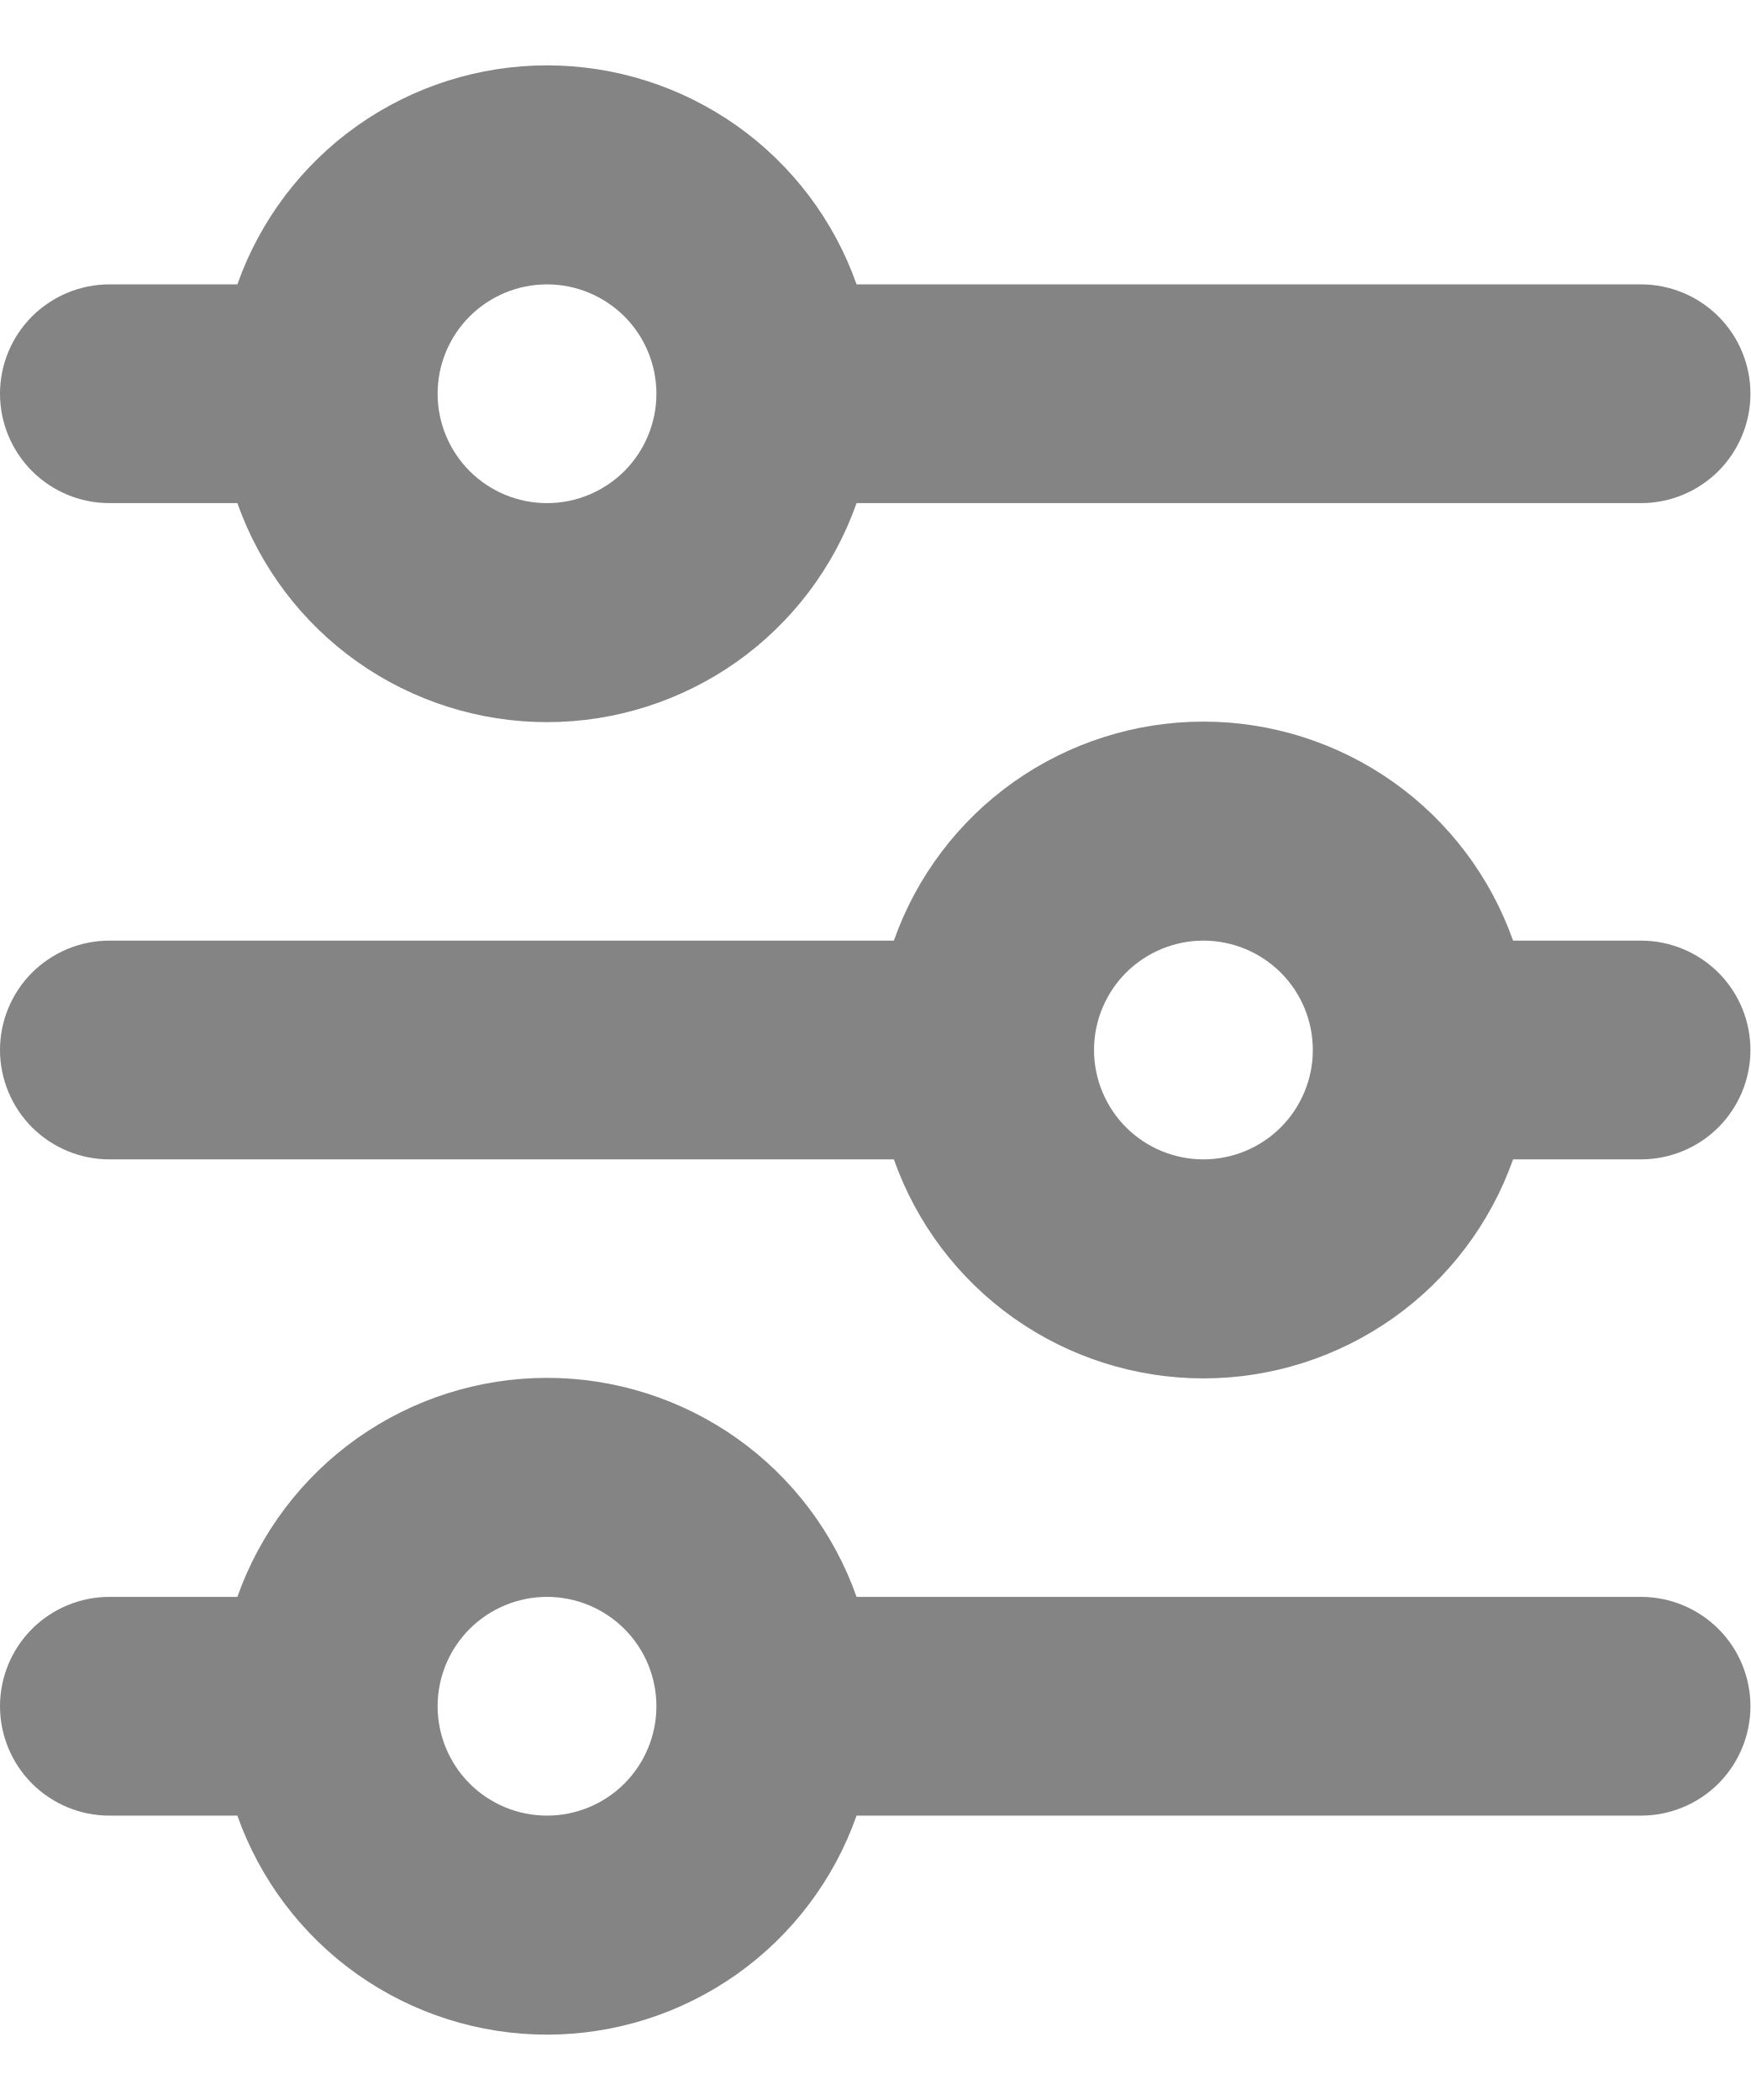
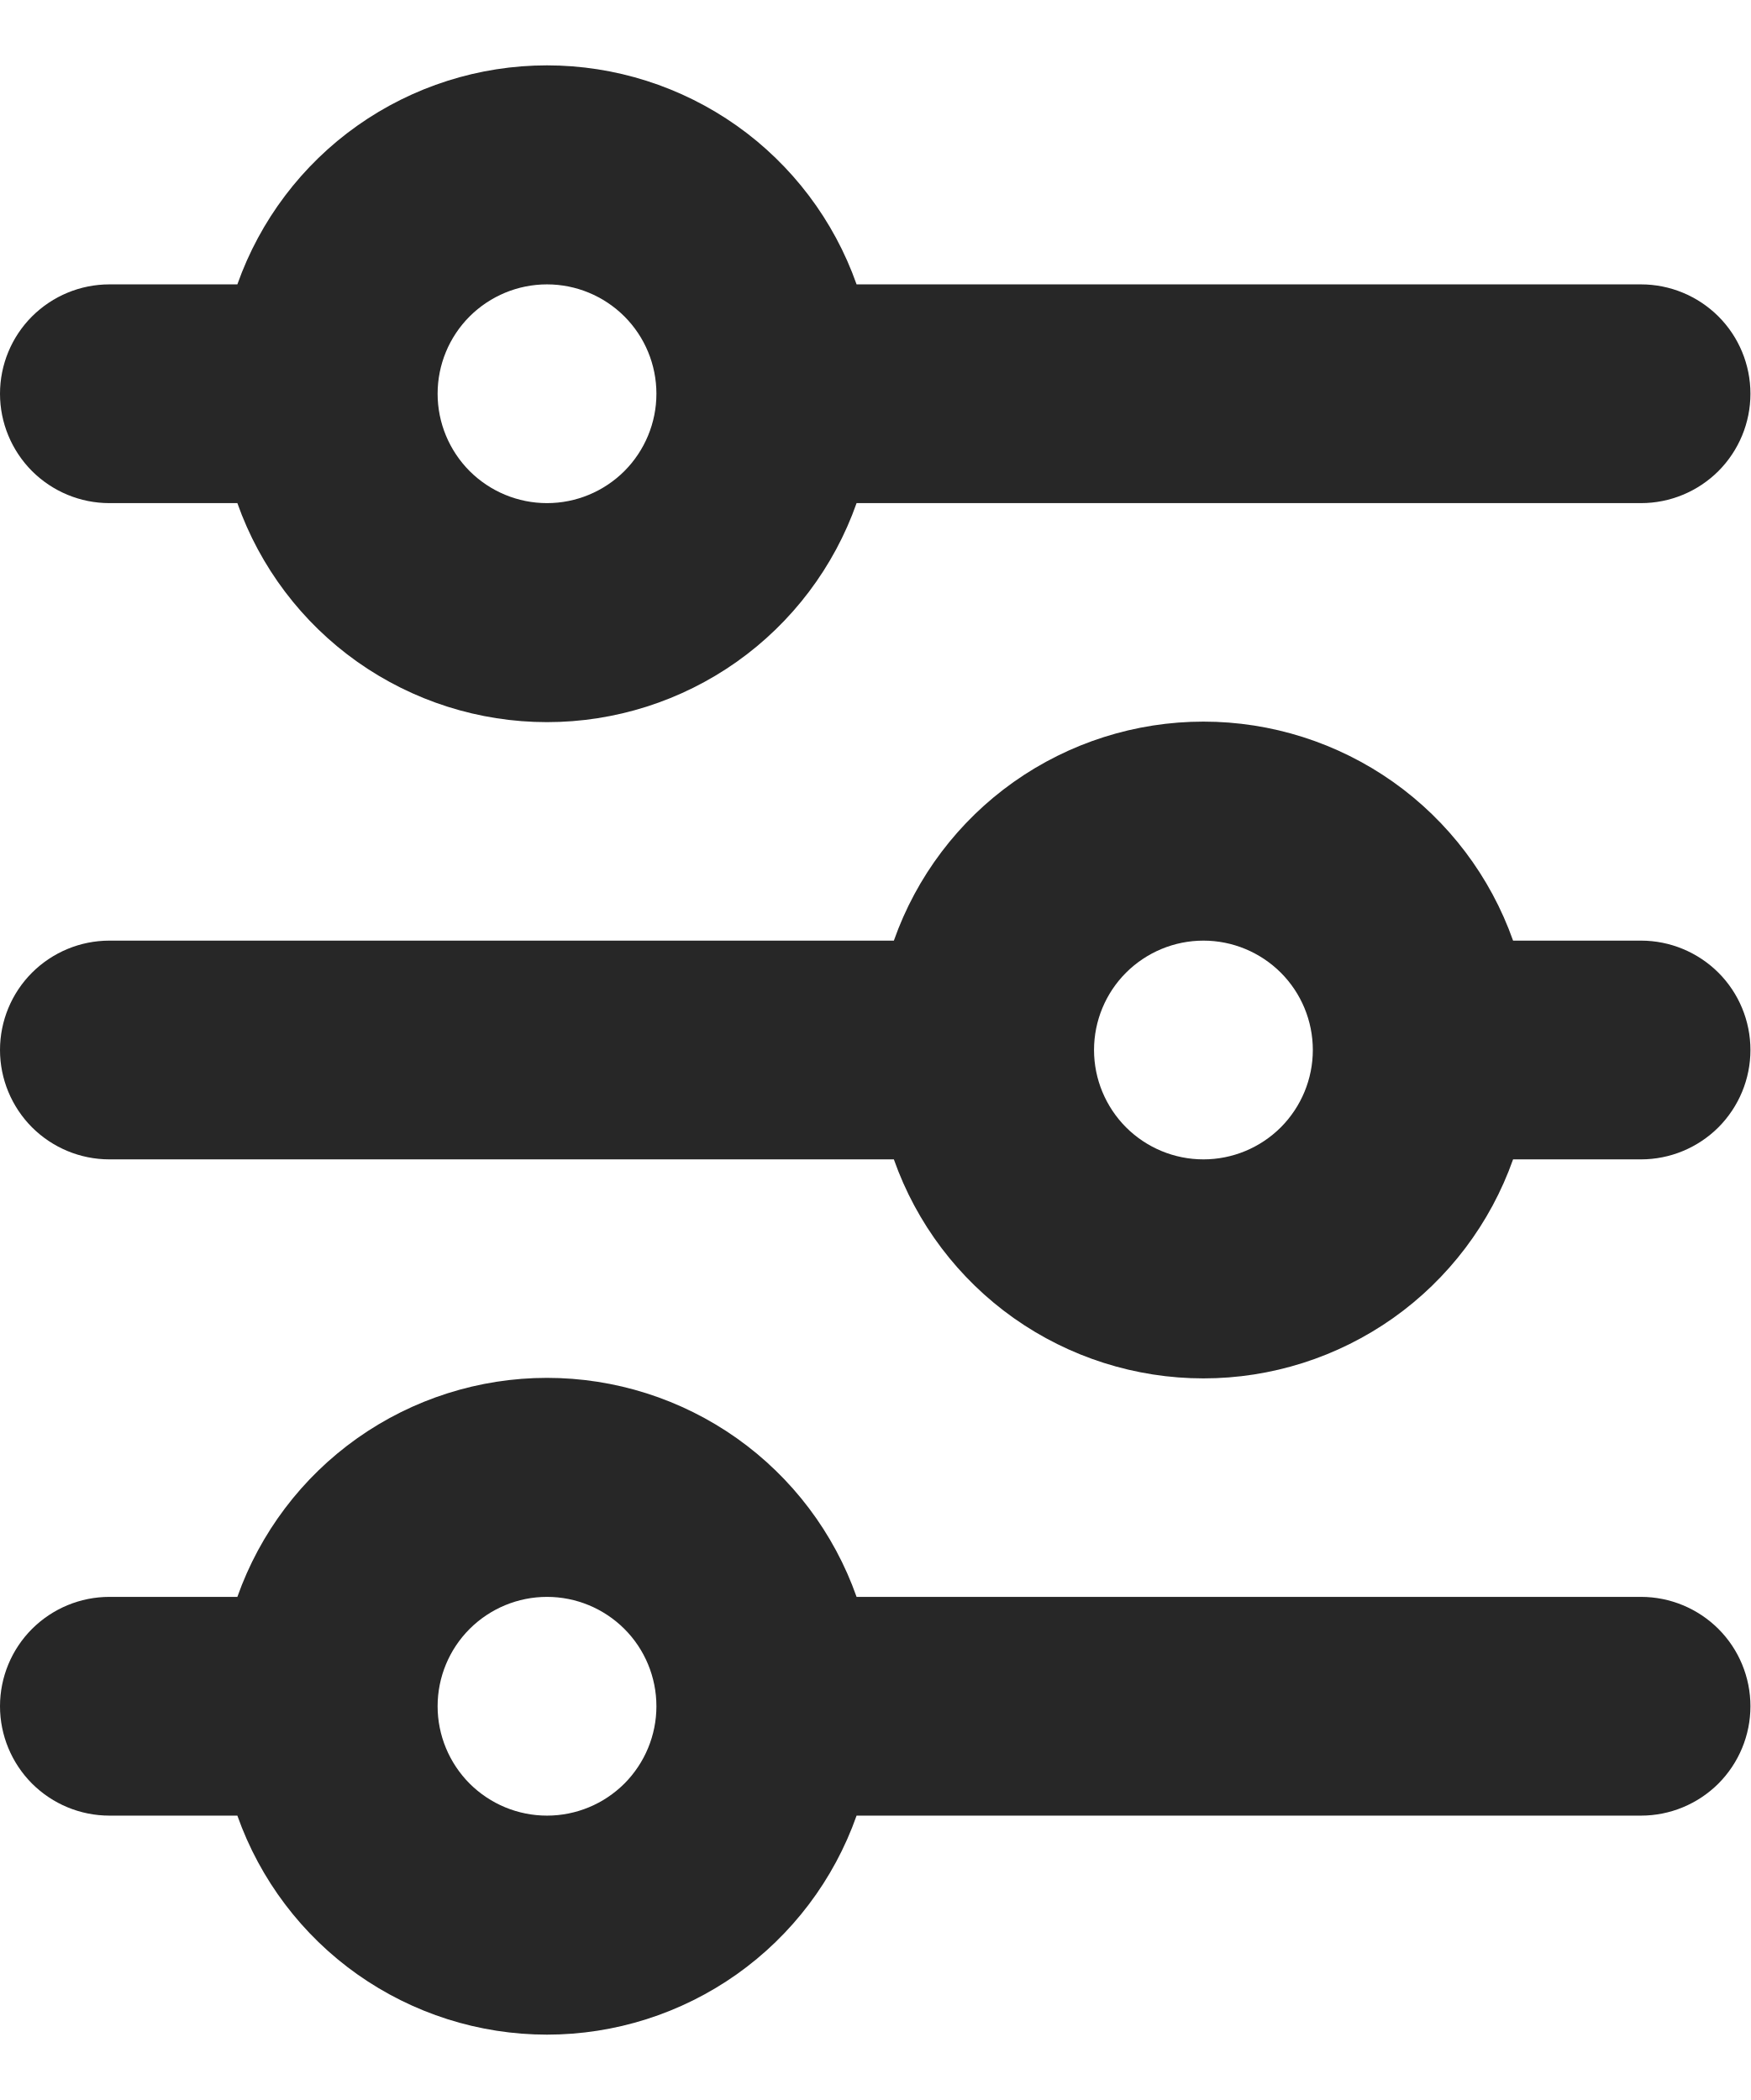
<svg xmlns="http://www.w3.org/2000/svg" width="20" height="24" viewBox="0 0 20 24" fill="none">
-   <path d="M6.25 3.25C5.918 3.25 5.601 3.382 5.366 3.616C5.132 3.85 5 4.168 5 4.5C5 4.831 5.132 5.149 5.366 5.384C5.601 5.618 5.918 5.75 6.25 5.75C6.582 5.75 6.899 5.618 7.134 5.384C7.368 5.149 7.5 4.831 7.5 4.5C7.5 4.168 7.368 3.85 7.134 3.616C6.899 3.382 6.582 3.25 6.25 3.25ZM2.712 3.25C2.971 2.518 3.45 1.884 4.083 1.436C4.717 0.988 5.474 0.747 6.25 0.747C7.026 0.747 7.783 0.988 8.417 1.436C9.05 1.884 9.529 2.518 9.787 3.25H18.75C19.081 3.25 19.399 3.382 19.634 3.616C19.868 3.85 20 4.168 20 4.5C20 4.831 19.868 5.149 19.634 5.384C19.399 5.618 19.081 5.75 18.75 5.75H9.787C9.529 6.482 9.05 7.116 8.417 7.564C7.783 8.012 7.026 8.253 6.25 8.253C5.474 8.253 4.717 8.012 4.083 7.564C3.45 7.116 2.971 6.482 2.712 5.75H1.25C0.918 5.75 0.601 5.618 0.366 5.384C0.132 5.149 0 4.831 0 4.5C0 4.168 0.132 3.85 0.366 3.616C0.601 3.382 0.918 3.25 1.25 3.25H2.712ZM13.75 10.75C13.418 10.75 13.101 10.882 12.866 11.116C12.632 11.35 12.5 11.668 12.5 12C12.5 12.331 12.632 12.649 12.866 12.884C13.101 13.118 13.418 13.25 13.75 13.25C14.082 13.25 14.399 13.118 14.634 12.884C14.868 12.649 15 12.331 15 12C15 11.668 14.868 11.35 14.634 11.116C14.399 10.882 14.082 10.75 13.75 10.75ZM10.213 10.75C10.471 10.018 10.95 9.384 11.583 8.936C12.217 8.488 12.974 8.247 13.75 8.247C14.526 8.247 15.283 8.488 15.917 8.936C16.55 9.384 17.029 10.018 17.288 10.75H18.75C19.081 10.75 19.399 10.882 19.634 11.116C19.868 11.35 20 11.668 20 12C20 12.331 19.868 12.649 19.634 12.884C19.399 13.118 19.081 13.25 18.75 13.25H17.288C17.029 13.982 16.55 14.616 15.917 15.064C15.283 15.512 14.526 15.753 13.75 15.753C12.974 15.753 12.217 15.512 11.583 15.064C10.95 14.616 10.471 13.982 10.213 13.25H1.25C0.918 13.25 0.601 13.118 0.366 12.884C0.132 12.649 0 12.331 0 12C0 11.668 0.132 11.35 0.366 11.116C0.601 10.882 0.918 10.75 1.25 10.75H10.213ZM6.25 18.25C5.918 18.25 5.601 18.382 5.366 18.616C5.132 18.85 5 19.168 5 19.5C5 19.831 5.132 20.149 5.366 20.384C5.601 20.618 5.918 20.75 6.25 20.75C6.582 20.75 6.899 20.618 7.134 20.384C7.368 20.149 7.5 19.831 7.5 19.5C7.5 19.168 7.368 18.85 7.134 18.616C6.899 18.382 6.582 18.25 6.25 18.25ZM2.712 18.25C2.971 17.518 3.45 16.884 4.083 16.436C4.717 15.988 5.474 15.747 6.25 15.747C7.026 15.747 7.783 15.988 8.417 16.436C9.05 16.884 9.529 17.518 9.787 18.25H18.75C19.081 18.25 19.399 18.382 19.634 18.616C19.868 18.85 20 19.168 20 19.5C20 19.831 19.868 20.149 19.634 20.384C19.399 20.618 19.081 20.75 18.75 20.75H9.787C9.529 21.482 9.05 22.116 8.417 22.564C7.783 23.012 7.026 23.253 6.25 23.253C5.474 23.253 4.717 23.012 4.083 22.564C3.45 22.116 2.971 21.482 2.712 20.75H1.25C0.918 20.75 0.601 20.618 0.366 20.384C0.132 20.149 0 19.831 0 19.5C0 19.168 0.132 18.85 0.366 18.616C0.601 18.382 0.918 18.25 1.25 18.25H2.712Z" fill="#848484" />
+   <path d="M6.25 3.25C5.918 3.25 5.601 3.382 5.366 3.616C5.132 3.85 5 4.168 5 4.5C5 4.831 5.132 5.149 5.366 5.384C5.601 5.618 5.918 5.75 6.25 5.75C6.582 5.75 6.899 5.618 7.134 5.384C7.368 5.149 7.5 4.831 7.5 4.5C7.5 4.168 7.368 3.85 7.134 3.616C6.899 3.382 6.582 3.25 6.25 3.25ZM2.712 3.25C2.971 2.518 3.45 1.884 4.083 1.436C4.717 0.988 5.474 0.747 6.25 0.747C7.026 0.747 7.783 0.988 8.417 1.436C9.05 1.884 9.529 2.518 9.787 3.25H18.75C19.081 3.25 19.399 3.382 19.634 3.616C19.868 3.85 20 4.168 20 4.5C20 4.831 19.868 5.149 19.634 5.384C19.399 5.618 19.081 5.75 18.75 5.75H9.787C9.529 6.482 9.05 7.116 8.417 7.564C7.783 8.012 7.026 8.253 6.25 8.253C5.474 8.253 4.717 8.012 4.083 7.564C3.45 7.116 2.971 6.482 2.712 5.75H1.25C0.918 5.75 0.601 5.618 0.366 5.384C0.132 5.149 0 4.831 0 4.5C0 4.168 0.132 3.85 0.366 3.616C0.601 3.382 0.918 3.25 1.25 3.25H2.712ZM13.75 10.75C13.418 10.75 13.101 10.882 12.866 11.116C12.632 11.35 12.5 11.668 12.5 12C12.5 12.331 12.632 12.649 12.866 12.884C13.101 13.118 13.418 13.25 13.75 13.25C14.082 13.25 14.399 13.118 14.634 12.884C14.868 12.649 15 12.331 15 12C15 11.668 14.868 11.35 14.634 11.116C14.399 10.882 14.082 10.75 13.75 10.75ZM10.213 10.75C10.471 10.018 10.95 9.384 11.583 8.936C12.217 8.488 12.974 8.247 13.75 8.247C14.526 8.247 15.283 8.488 15.917 8.936C16.55 9.384 17.029 10.018 17.288 10.75H18.75C19.081 10.75 19.399 10.882 19.634 11.116C19.868 11.35 20 11.668 20 12C20 12.331 19.868 12.649 19.634 12.884C19.399 13.118 19.081 13.25 18.75 13.25H17.288C17.029 13.982 16.55 14.616 15.917 15.064C15.283 15.512 14.526 15.753 13.75 15.753C12.974 15.753 12.217 15.512 11.583 15.064C10.95 14.616 10.471 13.982 10.213 13.25H1.25C0.918 13.25 0.601 13.118 0.366 12.884C0.132 12.649 0 12.331 0 12C0 11.668 0.132 11.35 0.366 11.116C0.601 10.882 0.918 10.75 1.25 10.75H10.213ZM6.25 18.25C5.918 18.25 5.601 18.382 5.366 18.616C5.132 18.85 5 19.168 5 19.5C5 19.831 5.132 20.149 5.366 20.384C5.601 20.618 5.918 20.75 6.25 20.75C6.582 20.75 6.899 20.618 7.134 20.384C7.368 20.149 7.5 19.831 7.5 19.5C7.5 19.168 7.368 18.85 7.134 18.616C6.899 18.382 6.582 18.25 6.25 18.25ZM2.712 18.25C2.971 17.518 3.45 16.884 4.083 16.436C4.717 15.988 5.474 15.747 6.25 15.747C7.026 15.747 7.783 15.988 8.417 16.436C9.05 16.884 9.529 17.518 9.787 18.25H18.75C19.081 18.25 19.399 18.382 19.634 18.616C19.868 18.85 20 19.168 20 19.5C20 19.831 19.868 20.149 19.634 20.384C19.399 20.618 19.081 20.75 18.75 20.75H9.787C9.529 21.482 9.05 22.116 8.417 22.564C7.783 23.012 7.026 23.253 6.25 23.253C5.474 23.253 4.717 23.012 4.083 22.564C3.45 22.116 2.971 21.482 2.712 20.75H1.25C0.918 20.75 0.601 20.618 0.366 20.384C0.132 20.149 0 19.831 0 19.5C0 19.168 0.132 18.85 0.366 18.616C0.601 18.382 0.918 18.25 1.25 18.25H2.712Z" fill="#272727" />
</svg>
